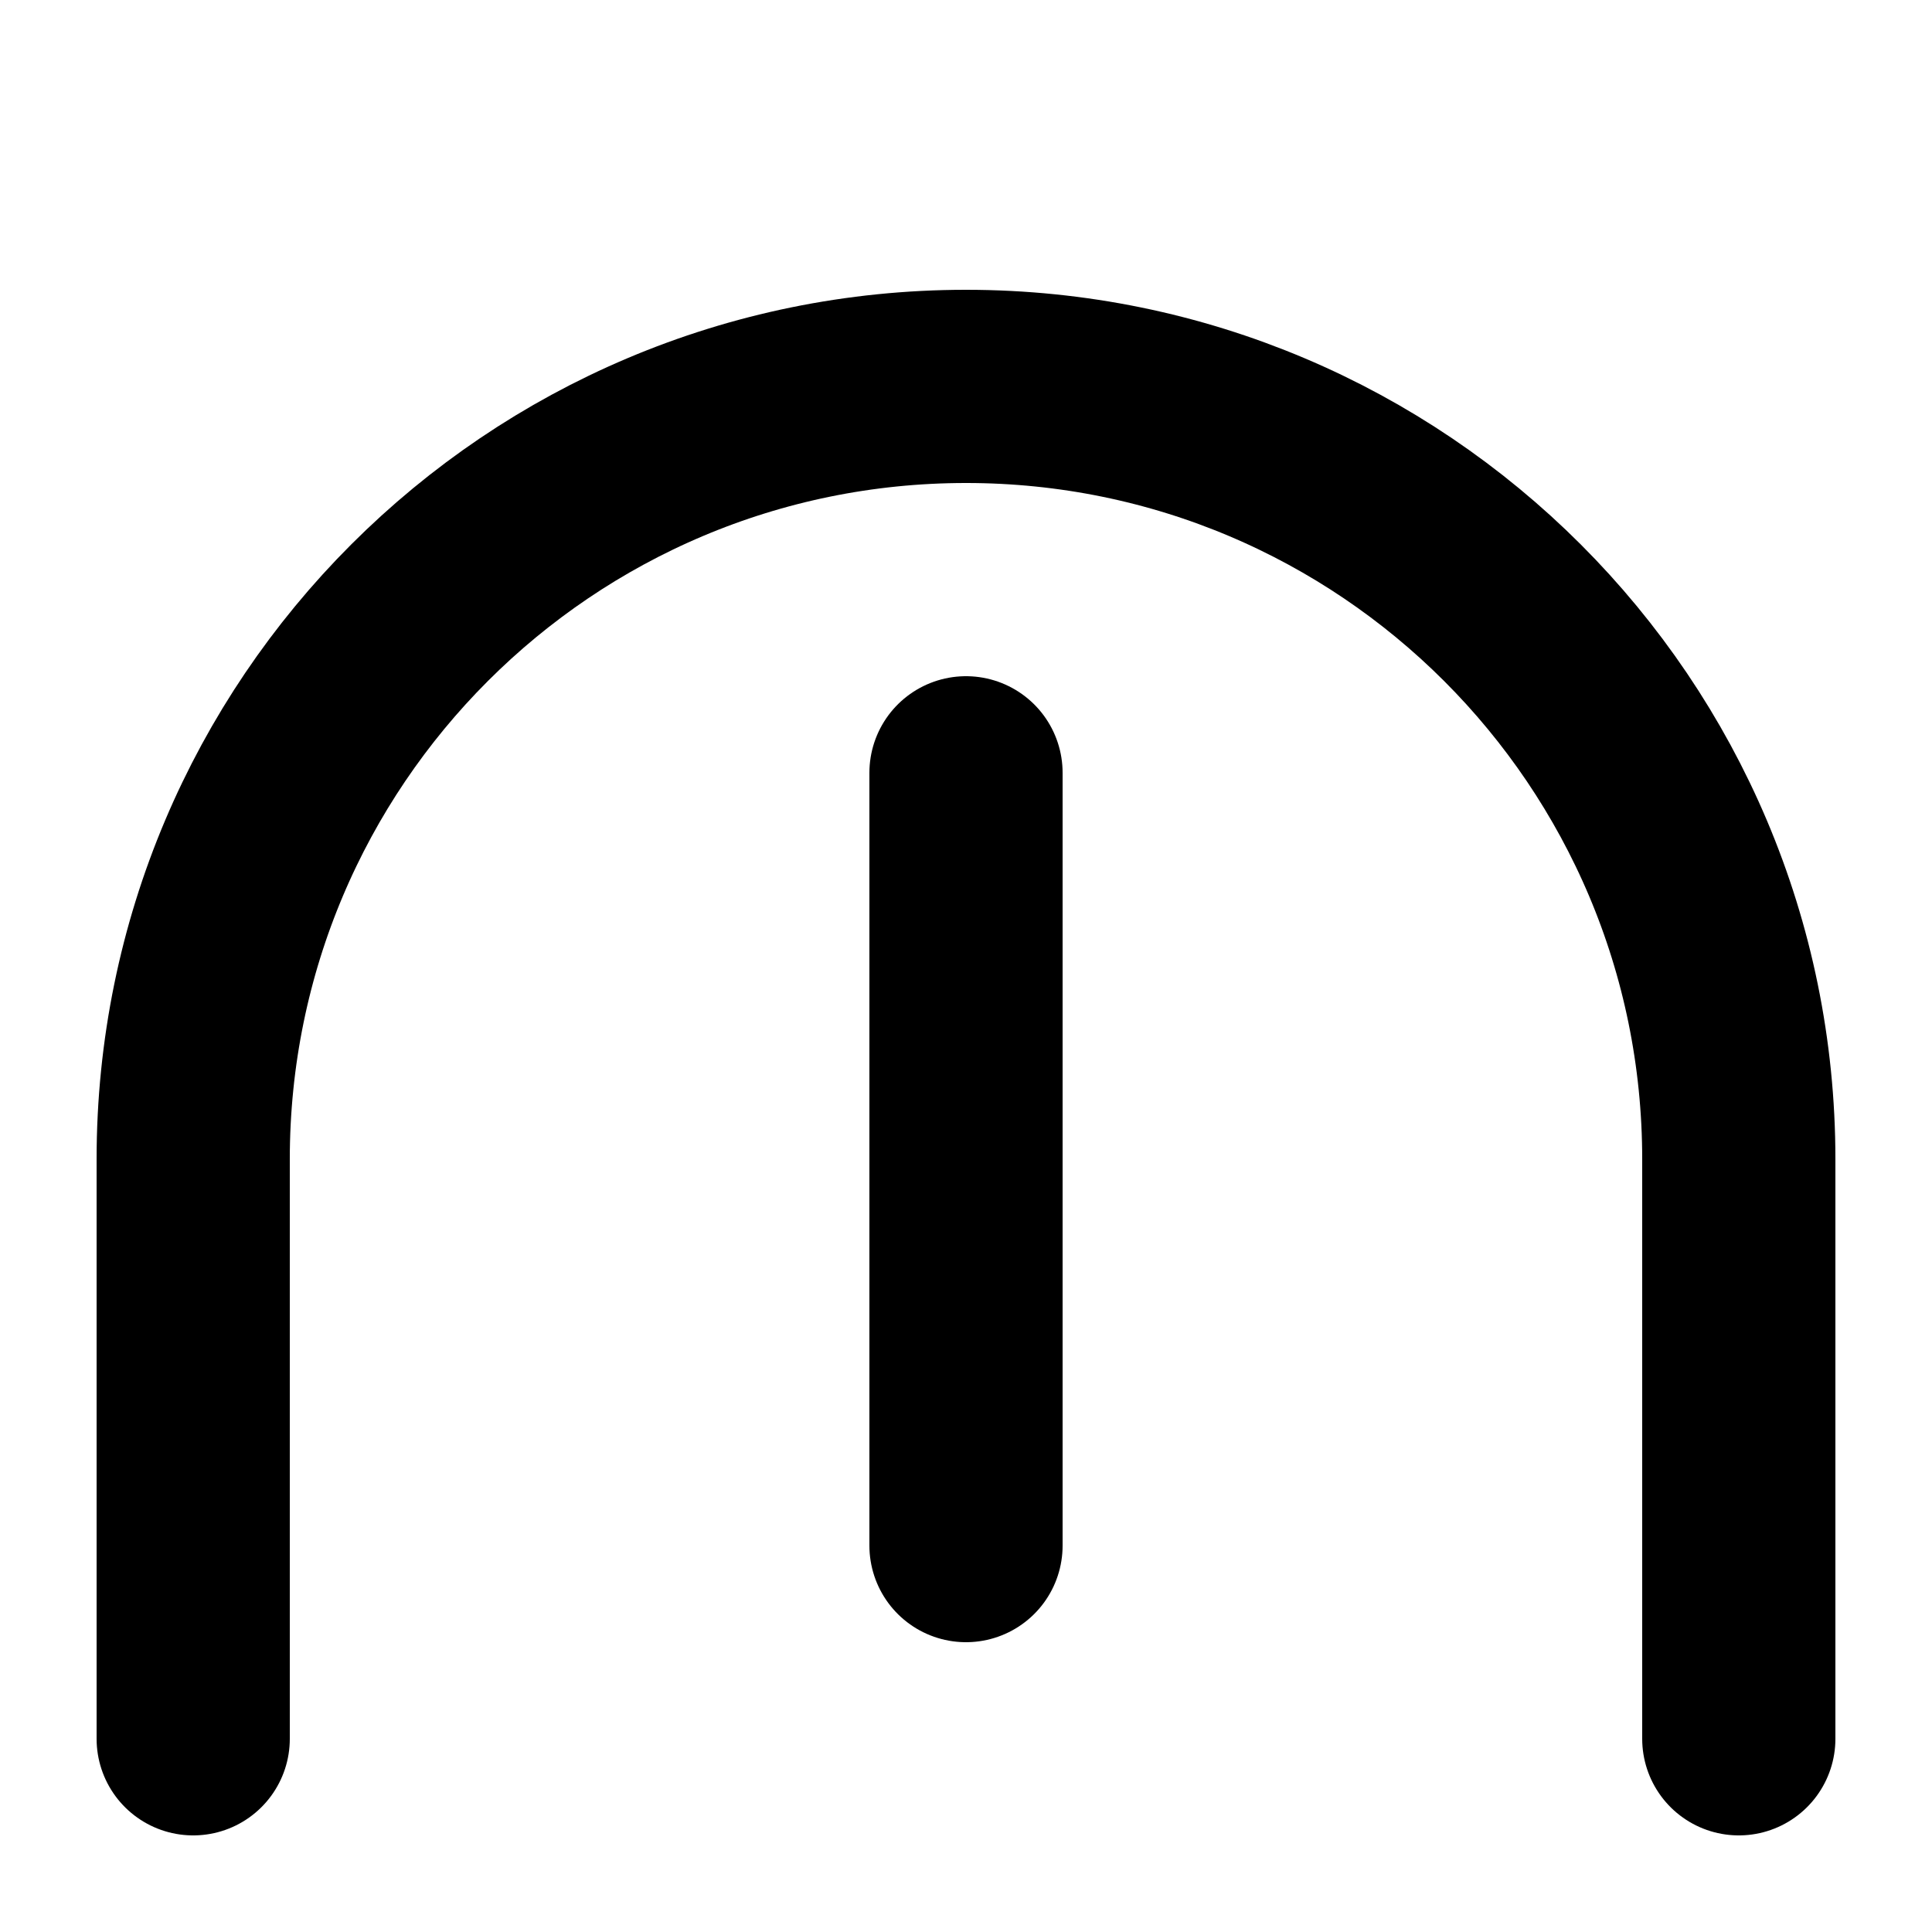
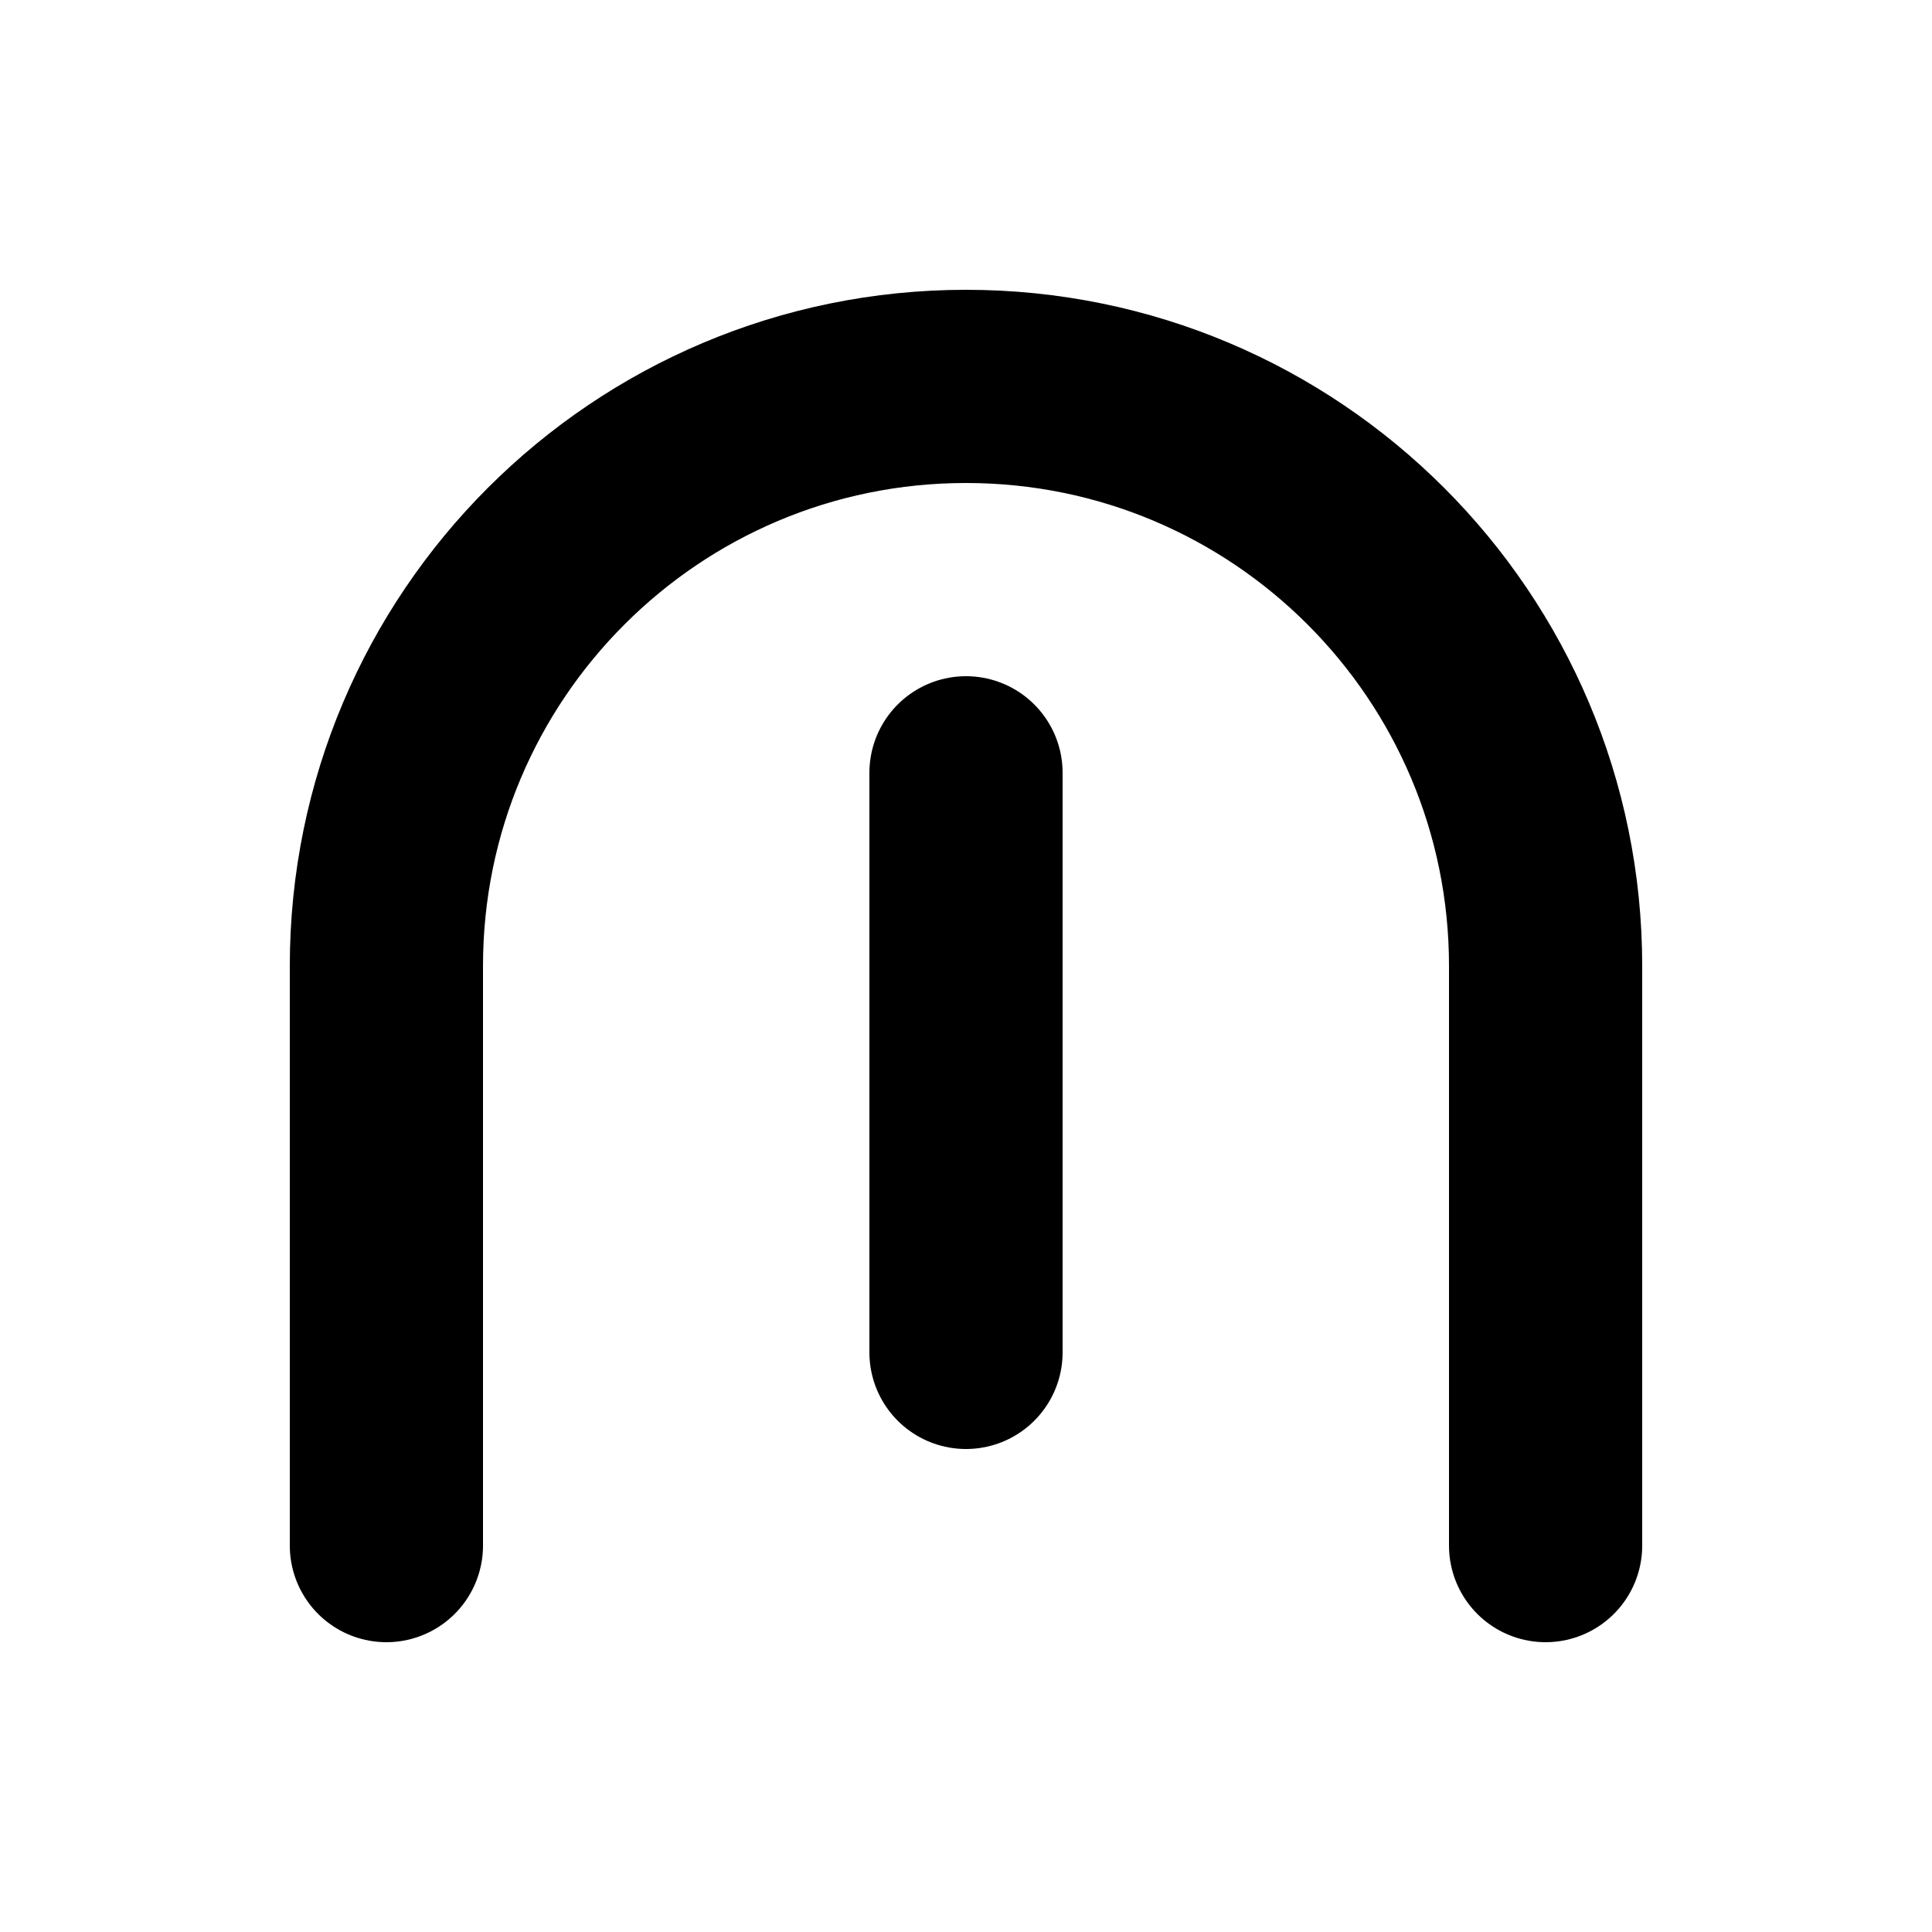
<svg xmlns="http://www.w3.org/2000/svg" viewBox="0 0 100 100">
-   <path d="M10 90 L 10 60 A30 30 0 0 1 90 60 L 90 90 " stroke="black" stroke-width="10px" stroke-linecap="round" fill="none" />
-   <path d="M50 80 L 50 40  " stroke="black" stroke-width="10px" stroke-linecap="round" fill="none" />
+   <path d="M20 80 L 20 50 A30 30 0 0 1 80 50 L 80 80 " stroke="black" stroke-width="10px" stroke-linecap="round" fill="none" />
+   <path d="M50 70 L 50 40  " stroke="black" stroke-width="10px" stroke-linecap="round" fill="none" />
</svg>
